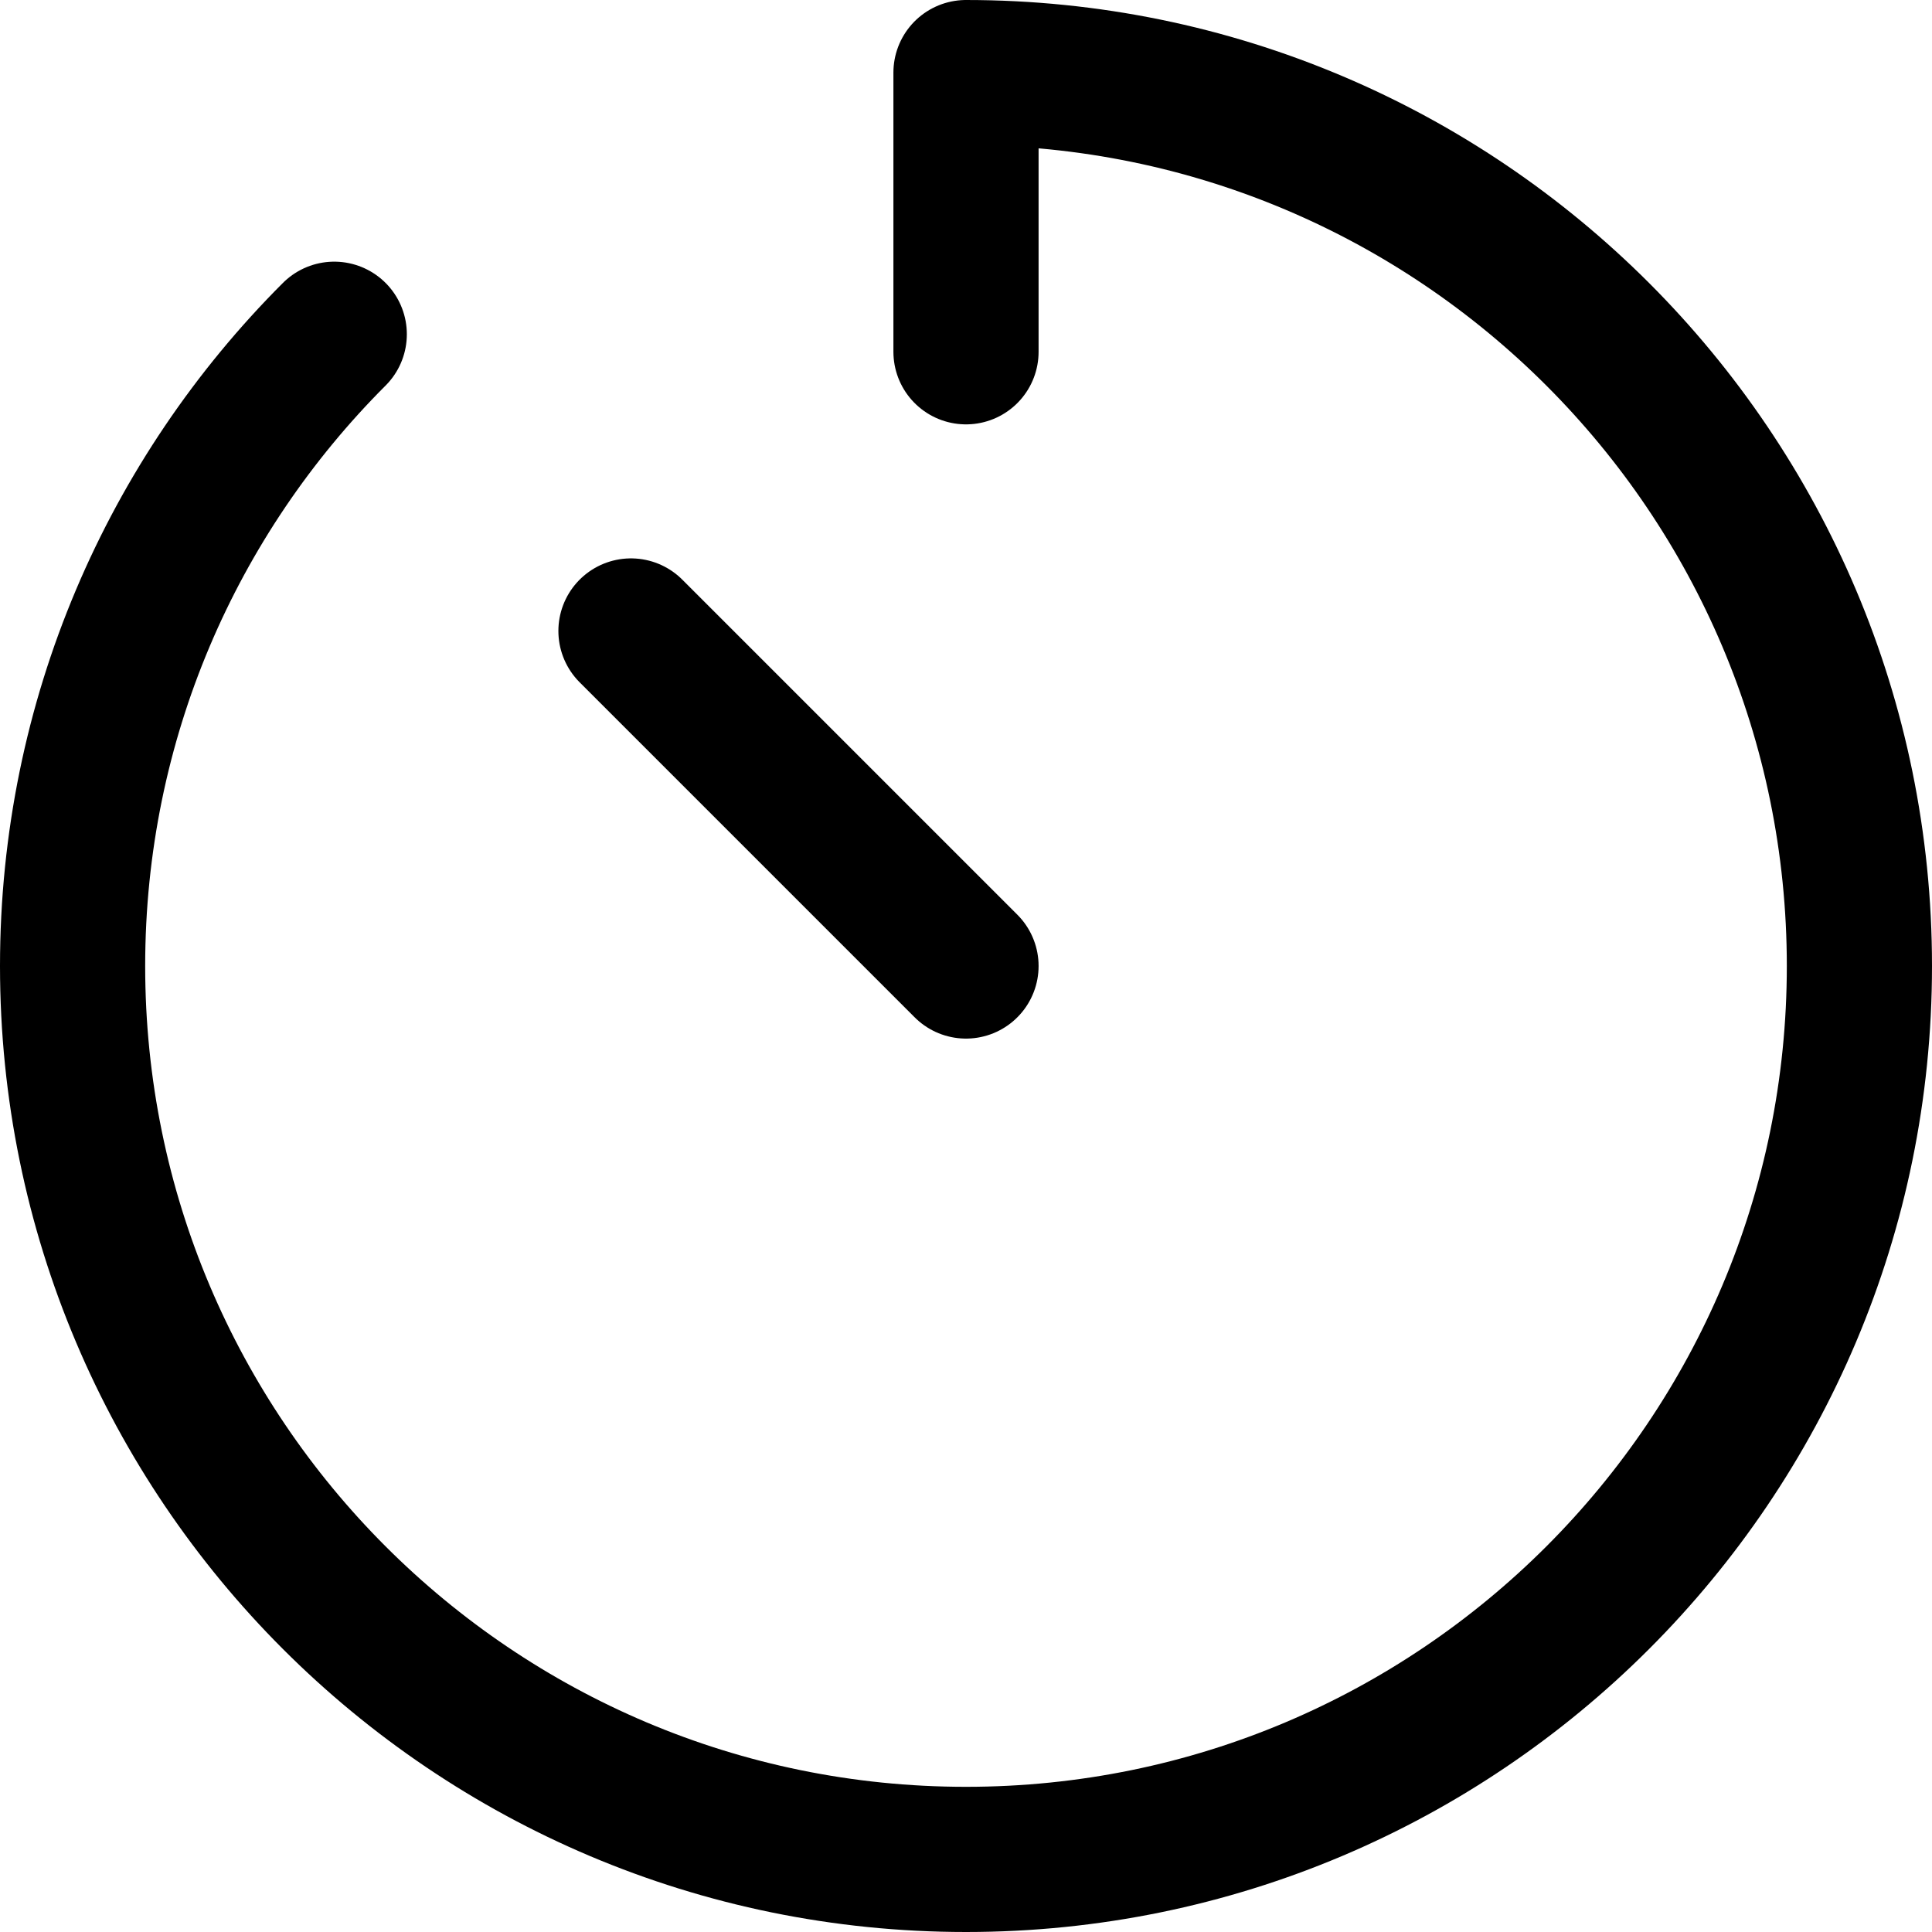
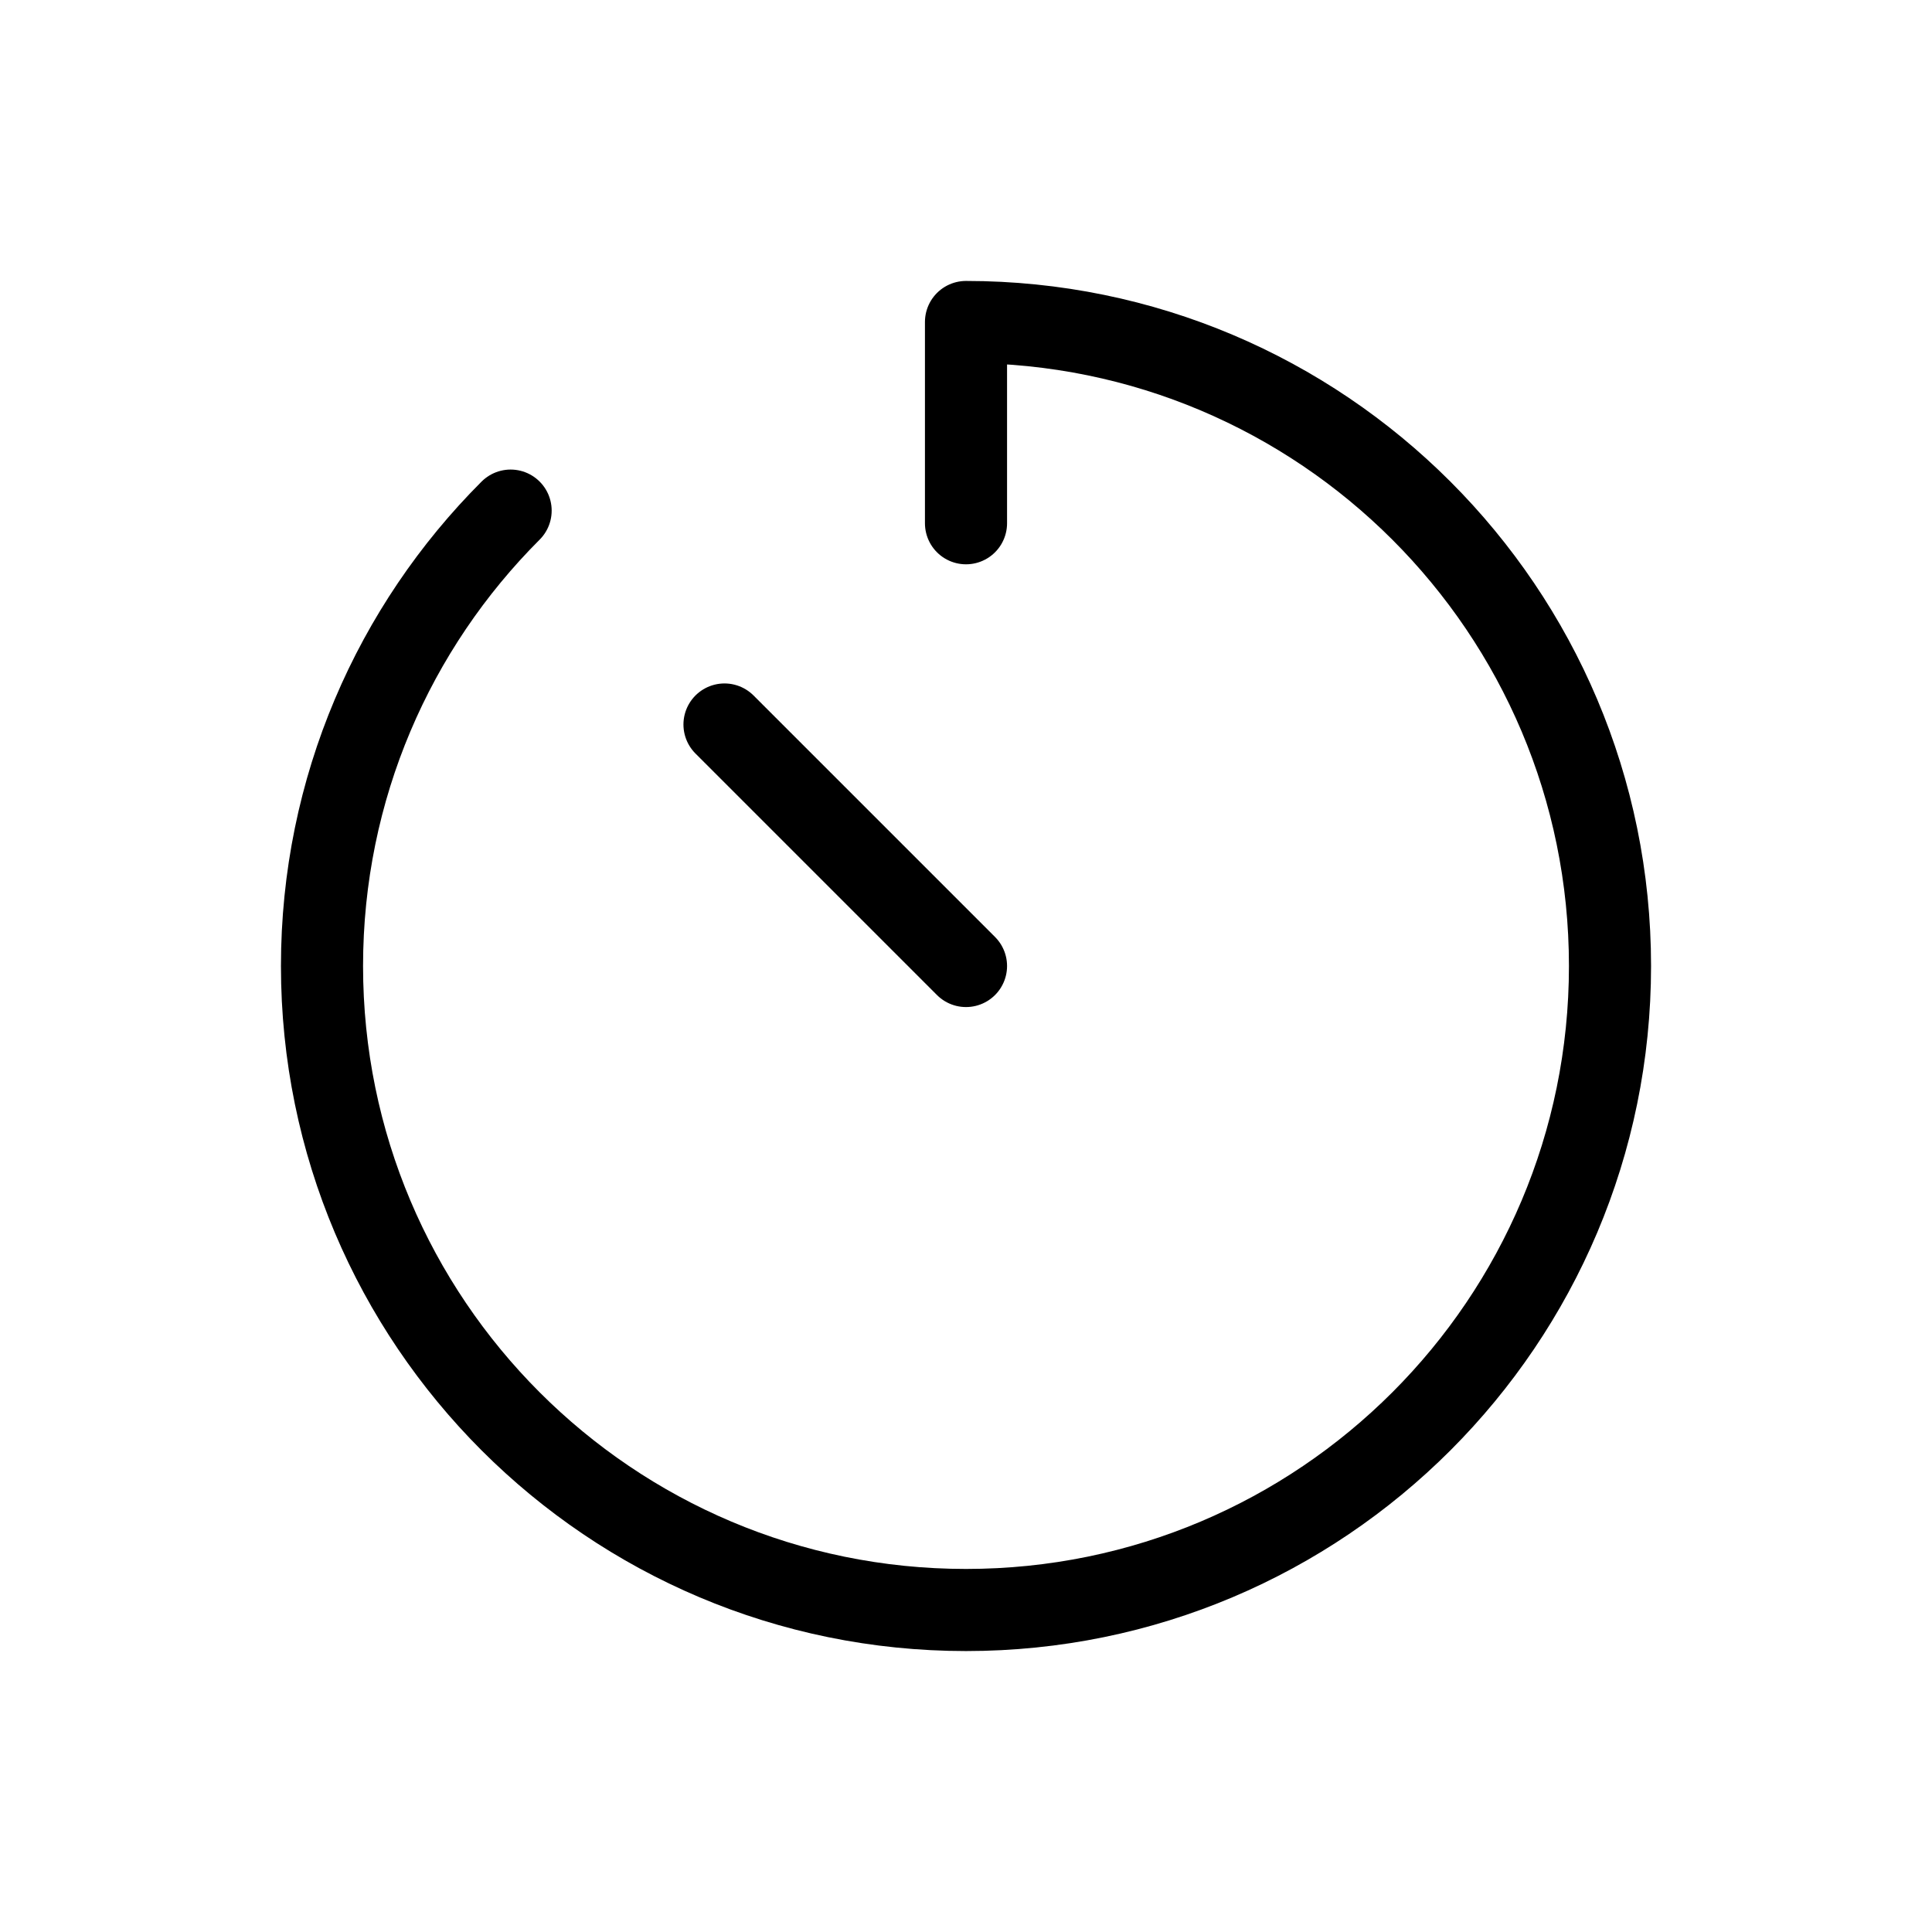
- <svg xmlns="http://www.w3.org/2000/svg" width="24" height="24" viewBox="0 0 17.3 17.3" fill="none" aria-hidden="true">
-   <path d="M8.65 3.15V0.65C13.068 0.65 16.65 4.232 16.65 8.65C16.65 13.068 13.068 16.65 8.65 16.65C4.232 16.65 0.65 13.068 0.65 8.65C0.65 6.441 1.545 4.441 2.993 2.993M8.65 8.65L5.65 5.65" stroke="currentColor" stroke-width="1.3" stroke-linecap="round" stroke-linejoin="round" />
+ <svg xmlns="http://www.w3.org/2000/svg" width="24" height="24" viewBox="0 0 24 24" fill="none" aria-hidden="true">
+   <path d="M12 6.5V4C16.418 4 20 7.582 20 12C20 16.418 16.418 20 12 20C7.582 20 4 16.418 4 12C4 9.791 4.895 7.791 6.343 6.343M12 12L9 9" stroke="currentColor" stroke-width="1.02" stroke-linecap="round" stroke-linejoin="round" />
</svg>
